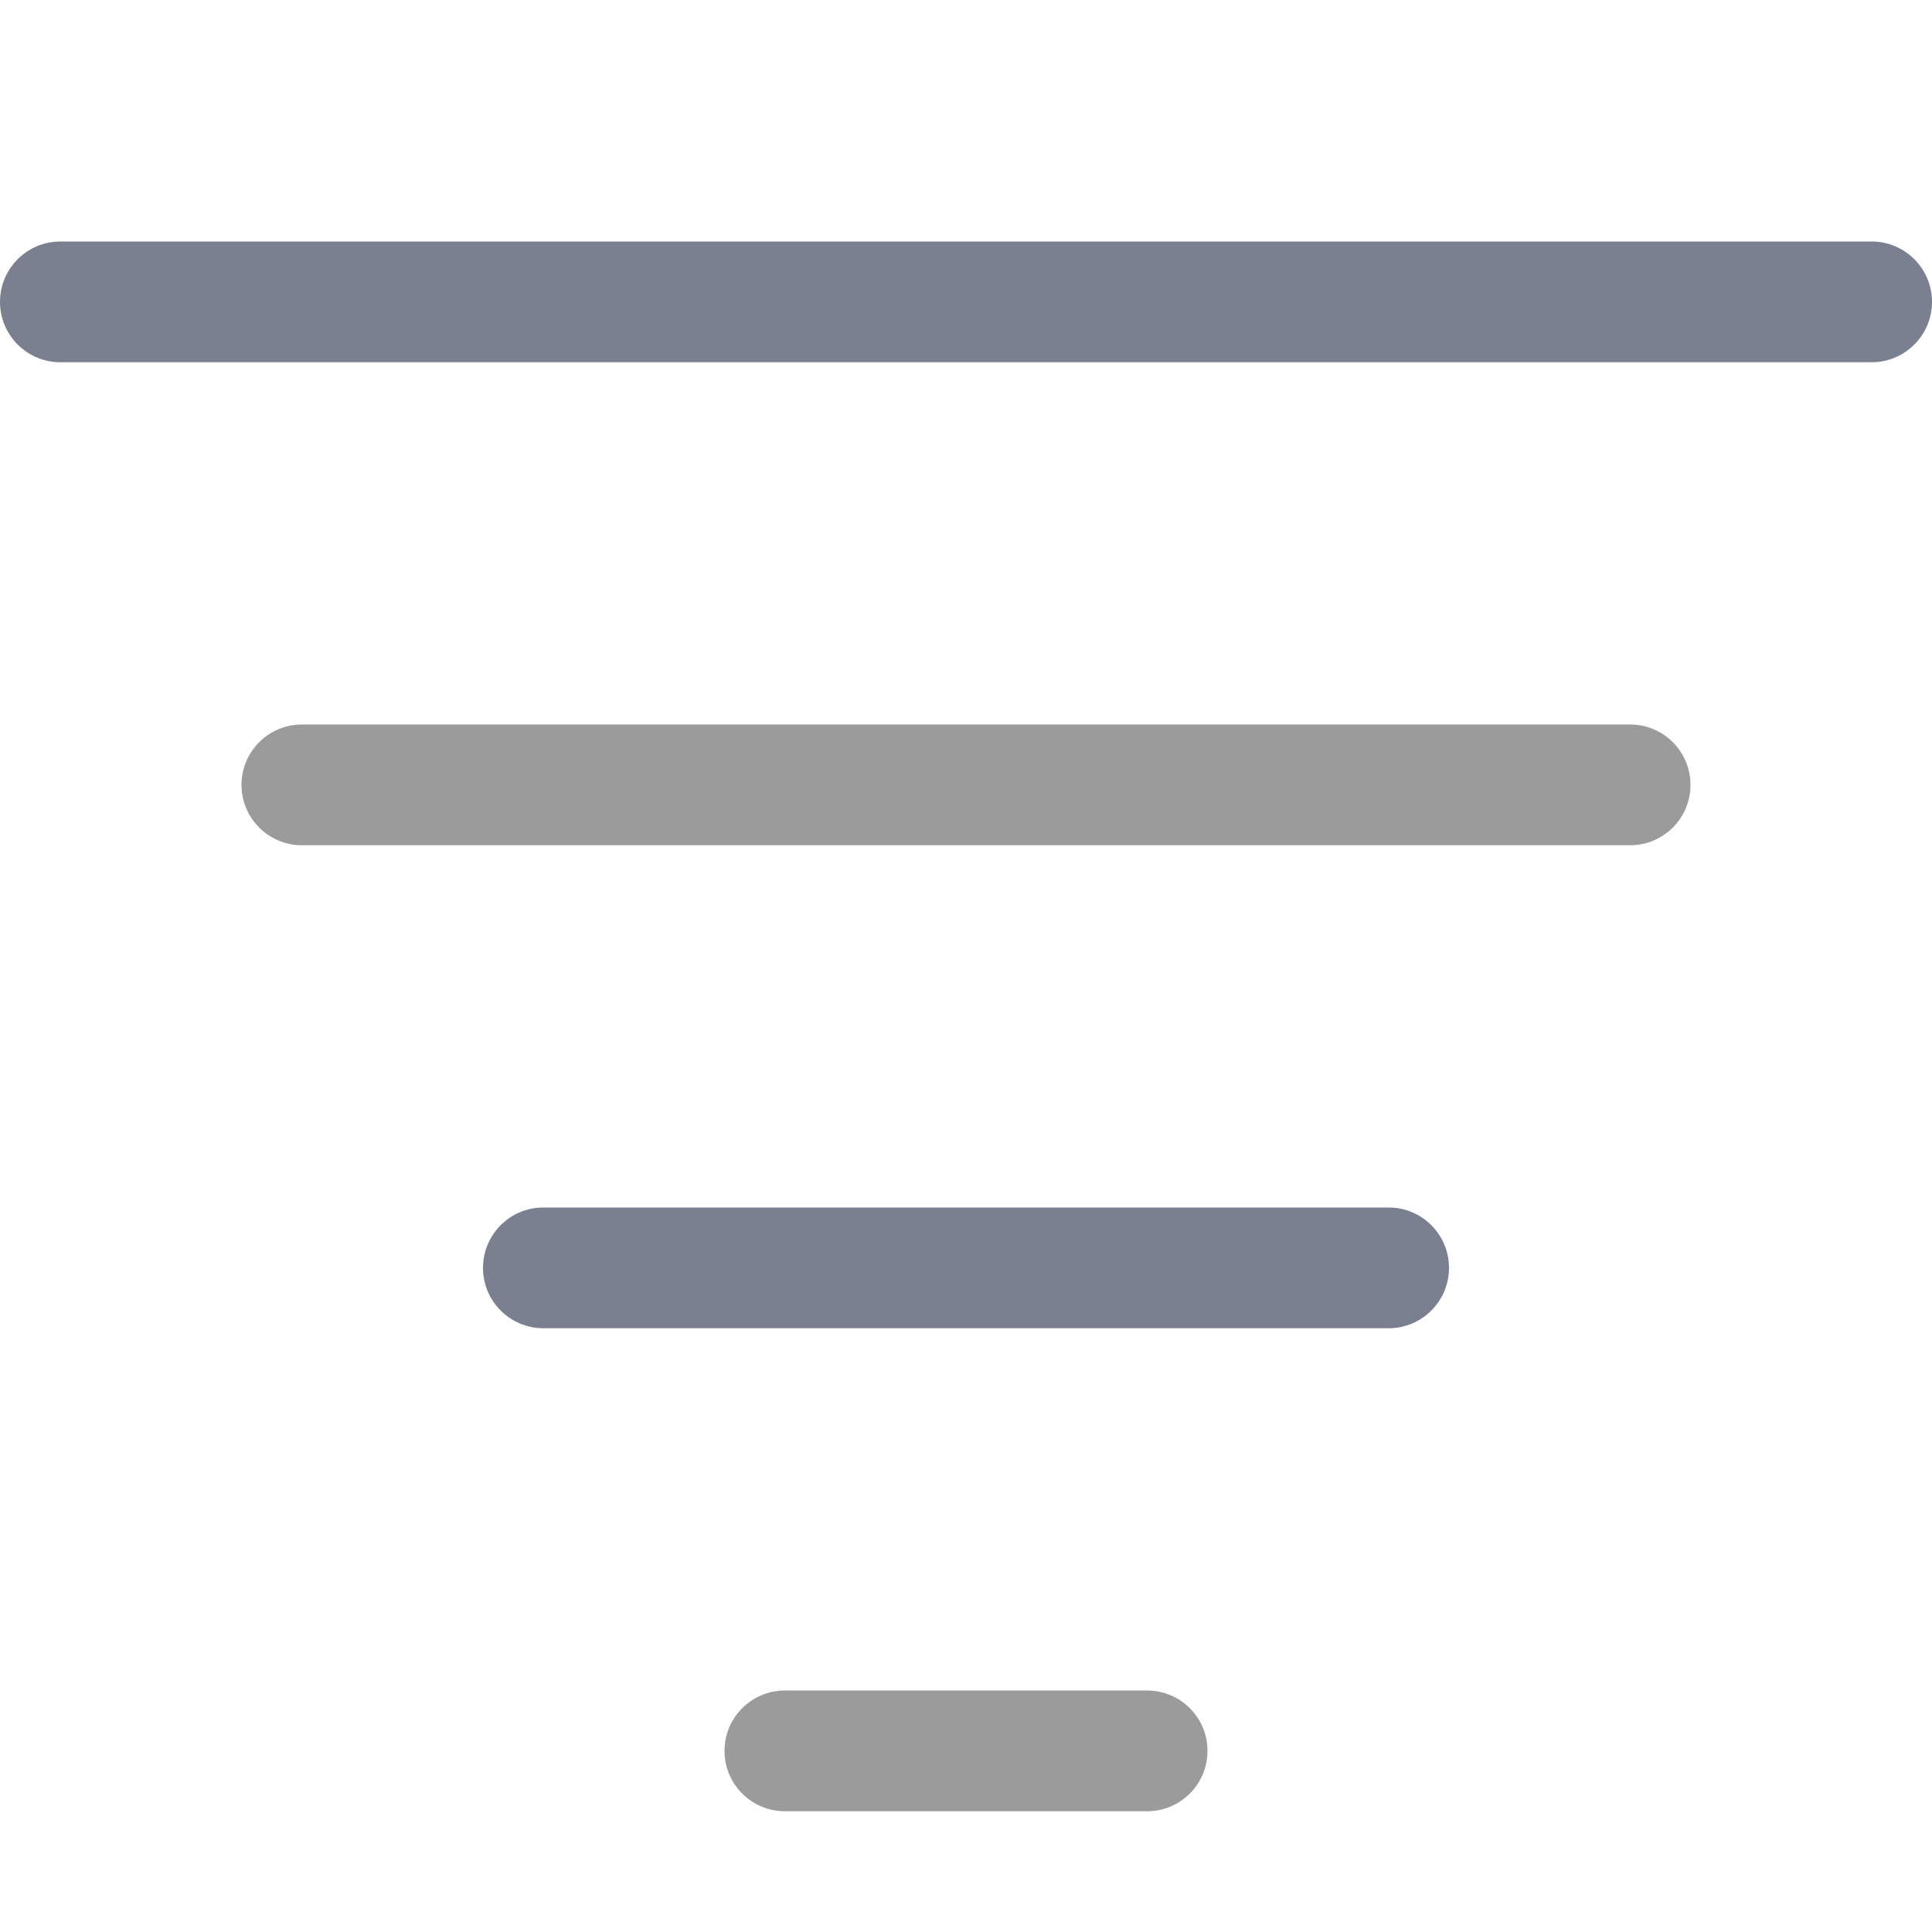
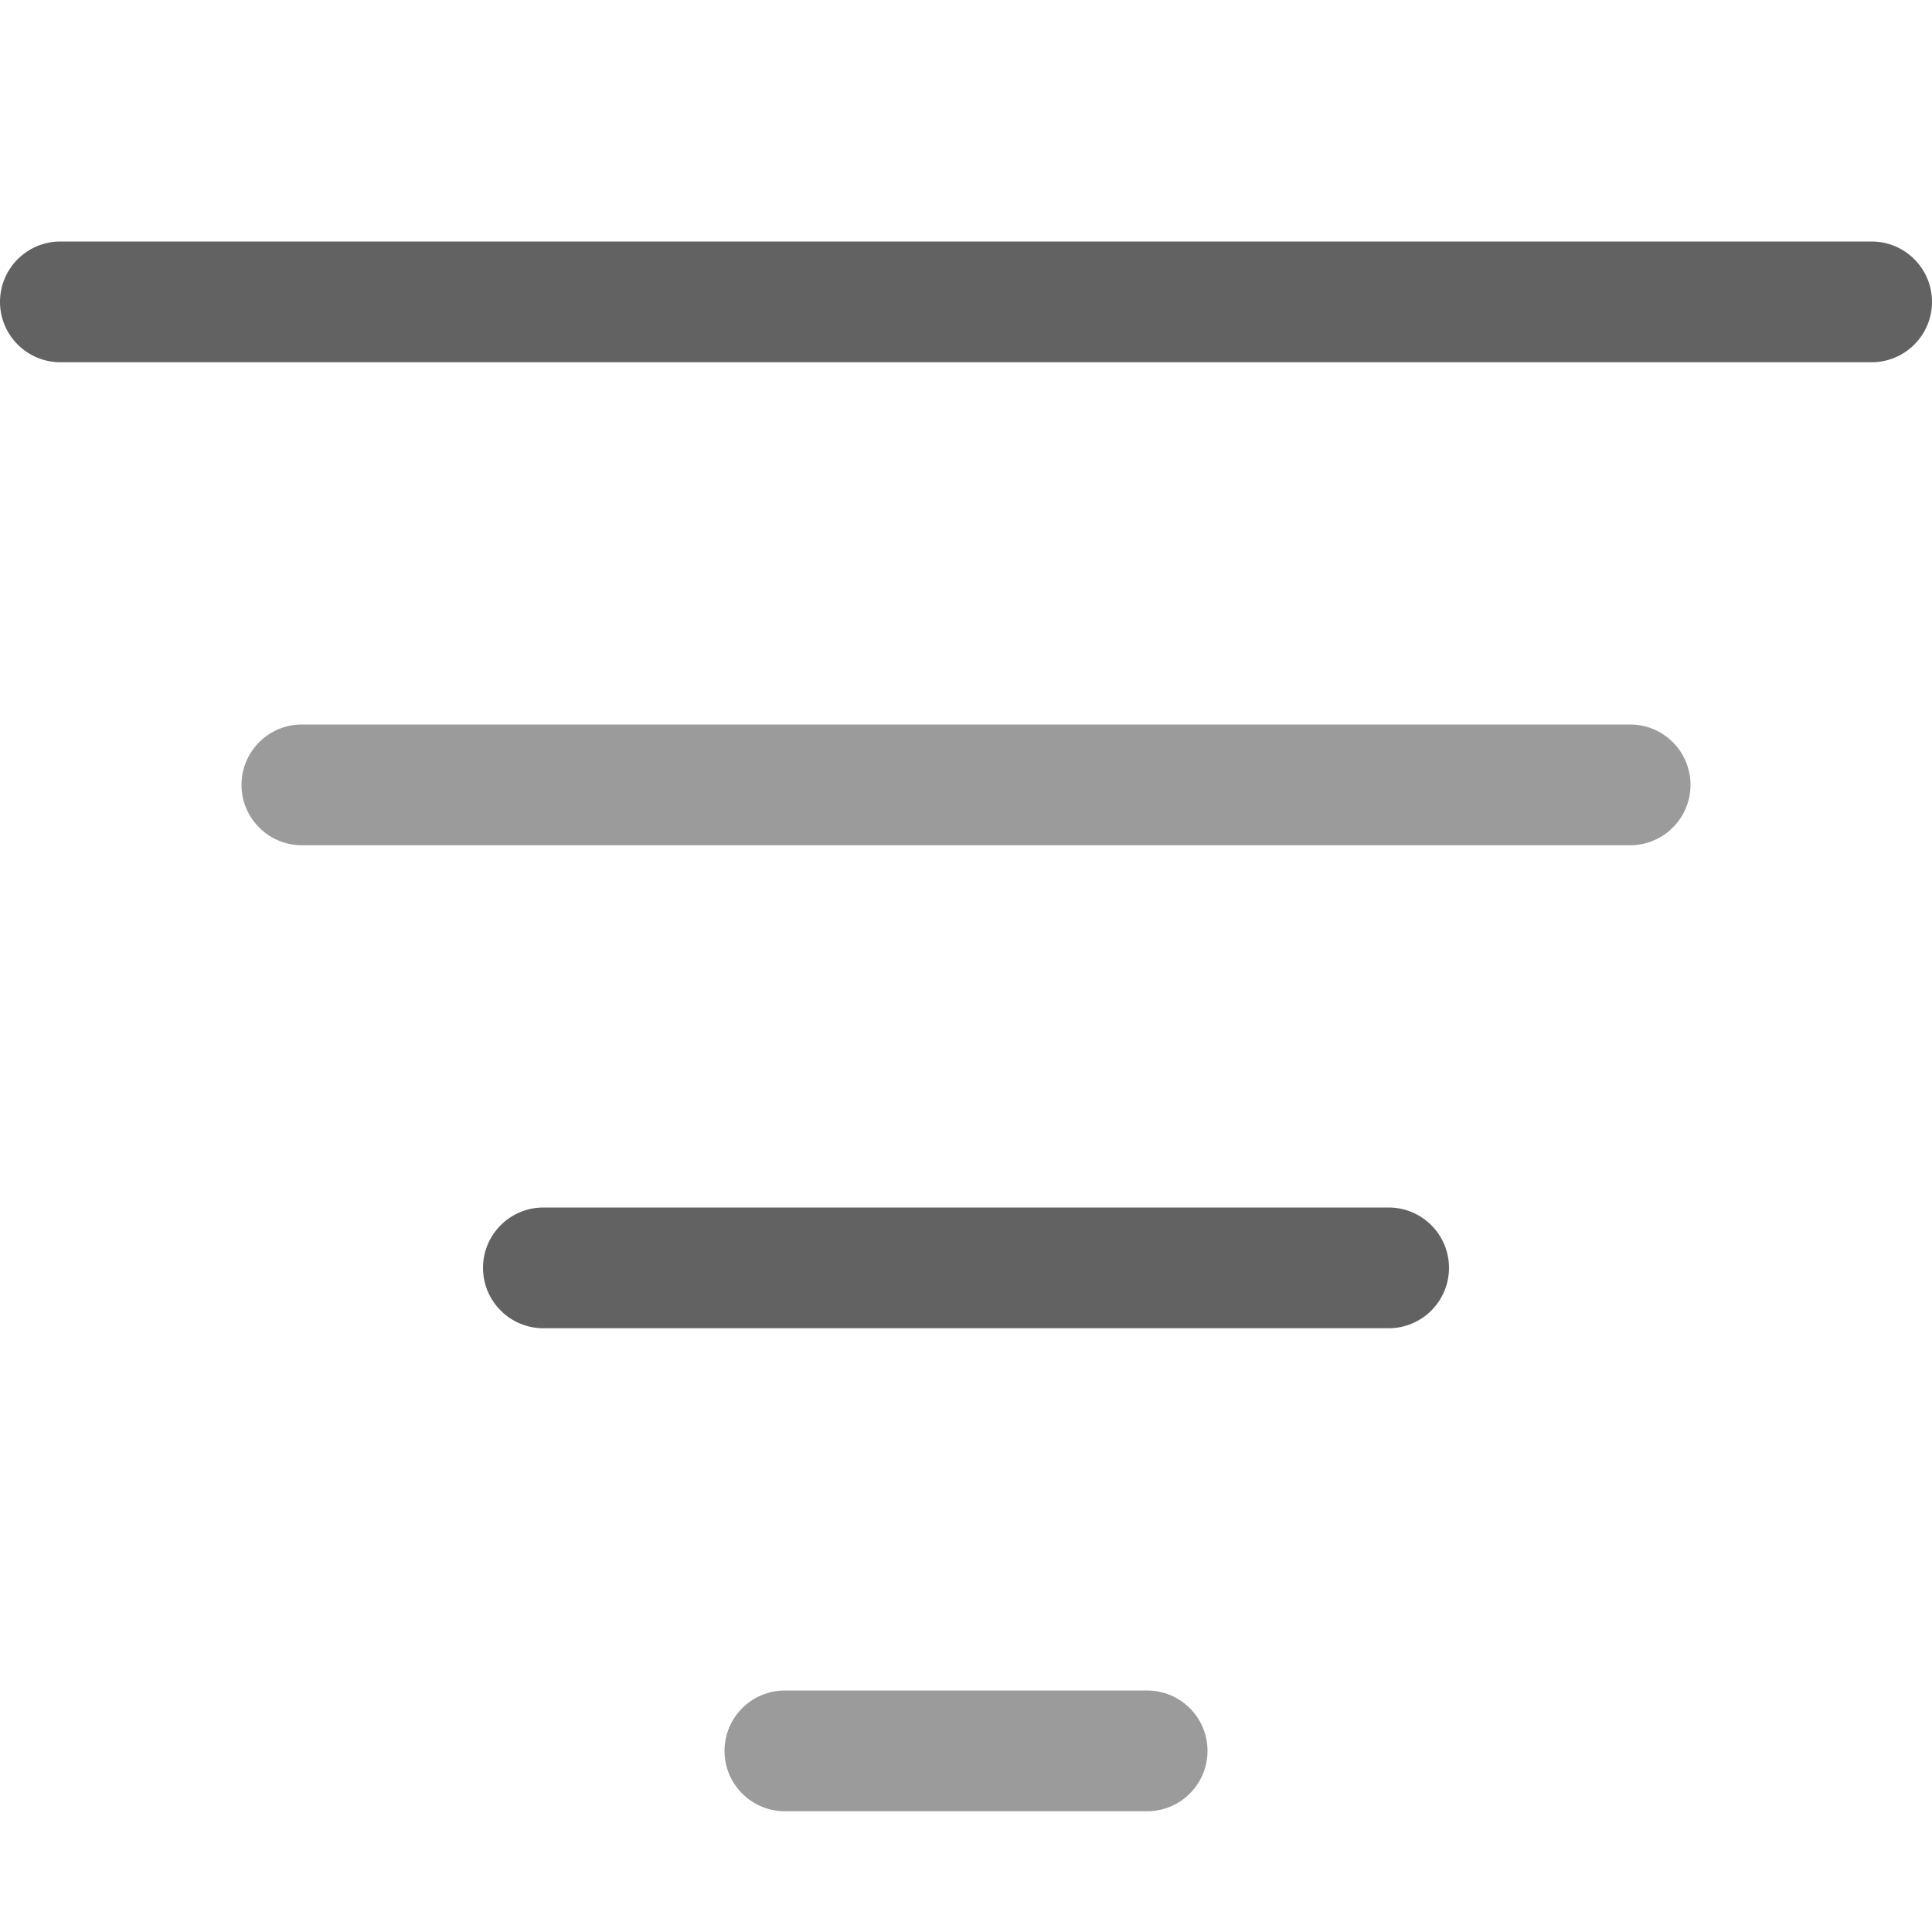
<svg xmlns="http://www.w3.org/2000/svg" height="16" viewBox="0 0 16 16" width="16">
  <g fill="none" transform="translate(0 2)">
-     <path d="m.5 1c-.276 0-.5-.224-.5-.5 0-.276.224-.5.5-.5h15c.276 0 .5.224.5.5 0 .276-.224.5-.5.5z" fill="#7a8090" />
+     <path d="m.5 1c-.276 0-.5-.224-.5-.5 0-.276.224-.5.5-.5h15c.276 0 .5.224.5.5 0 .276-.224.5-.5.5z" fill="#626262" />
    <path d="m2.5 5c-.276 0-.5-.224-.5-.5s.224-.5.5-.5h11c.276 0 .5.224.5.5s-.224.5-.5.5z" fill="#9b9b9b" />
-     <path d="m4.5 9c-.276 0-.5-.224-.5-.5s.224-.5.5-.5h7c.276 0 .5.224.5.5s-.224.5-.5.5z" fill="#7a8090" />
+     <path d="m4.5 9c-.276 0-.5-.224-.5-.5s.224-.5.5-.5h7c.276 0 .5.224.5.5s-.224.5-.5.5z" fill="#626262" />
    <path d="m6.5 13c-.276 0-.5-.224-.5-.5s.224-.5.5-.5h3c.276 0 .5.224.5.5s-.224.5-.5.5z" fill="#9b9b9b" />
  </g>
</svg>
